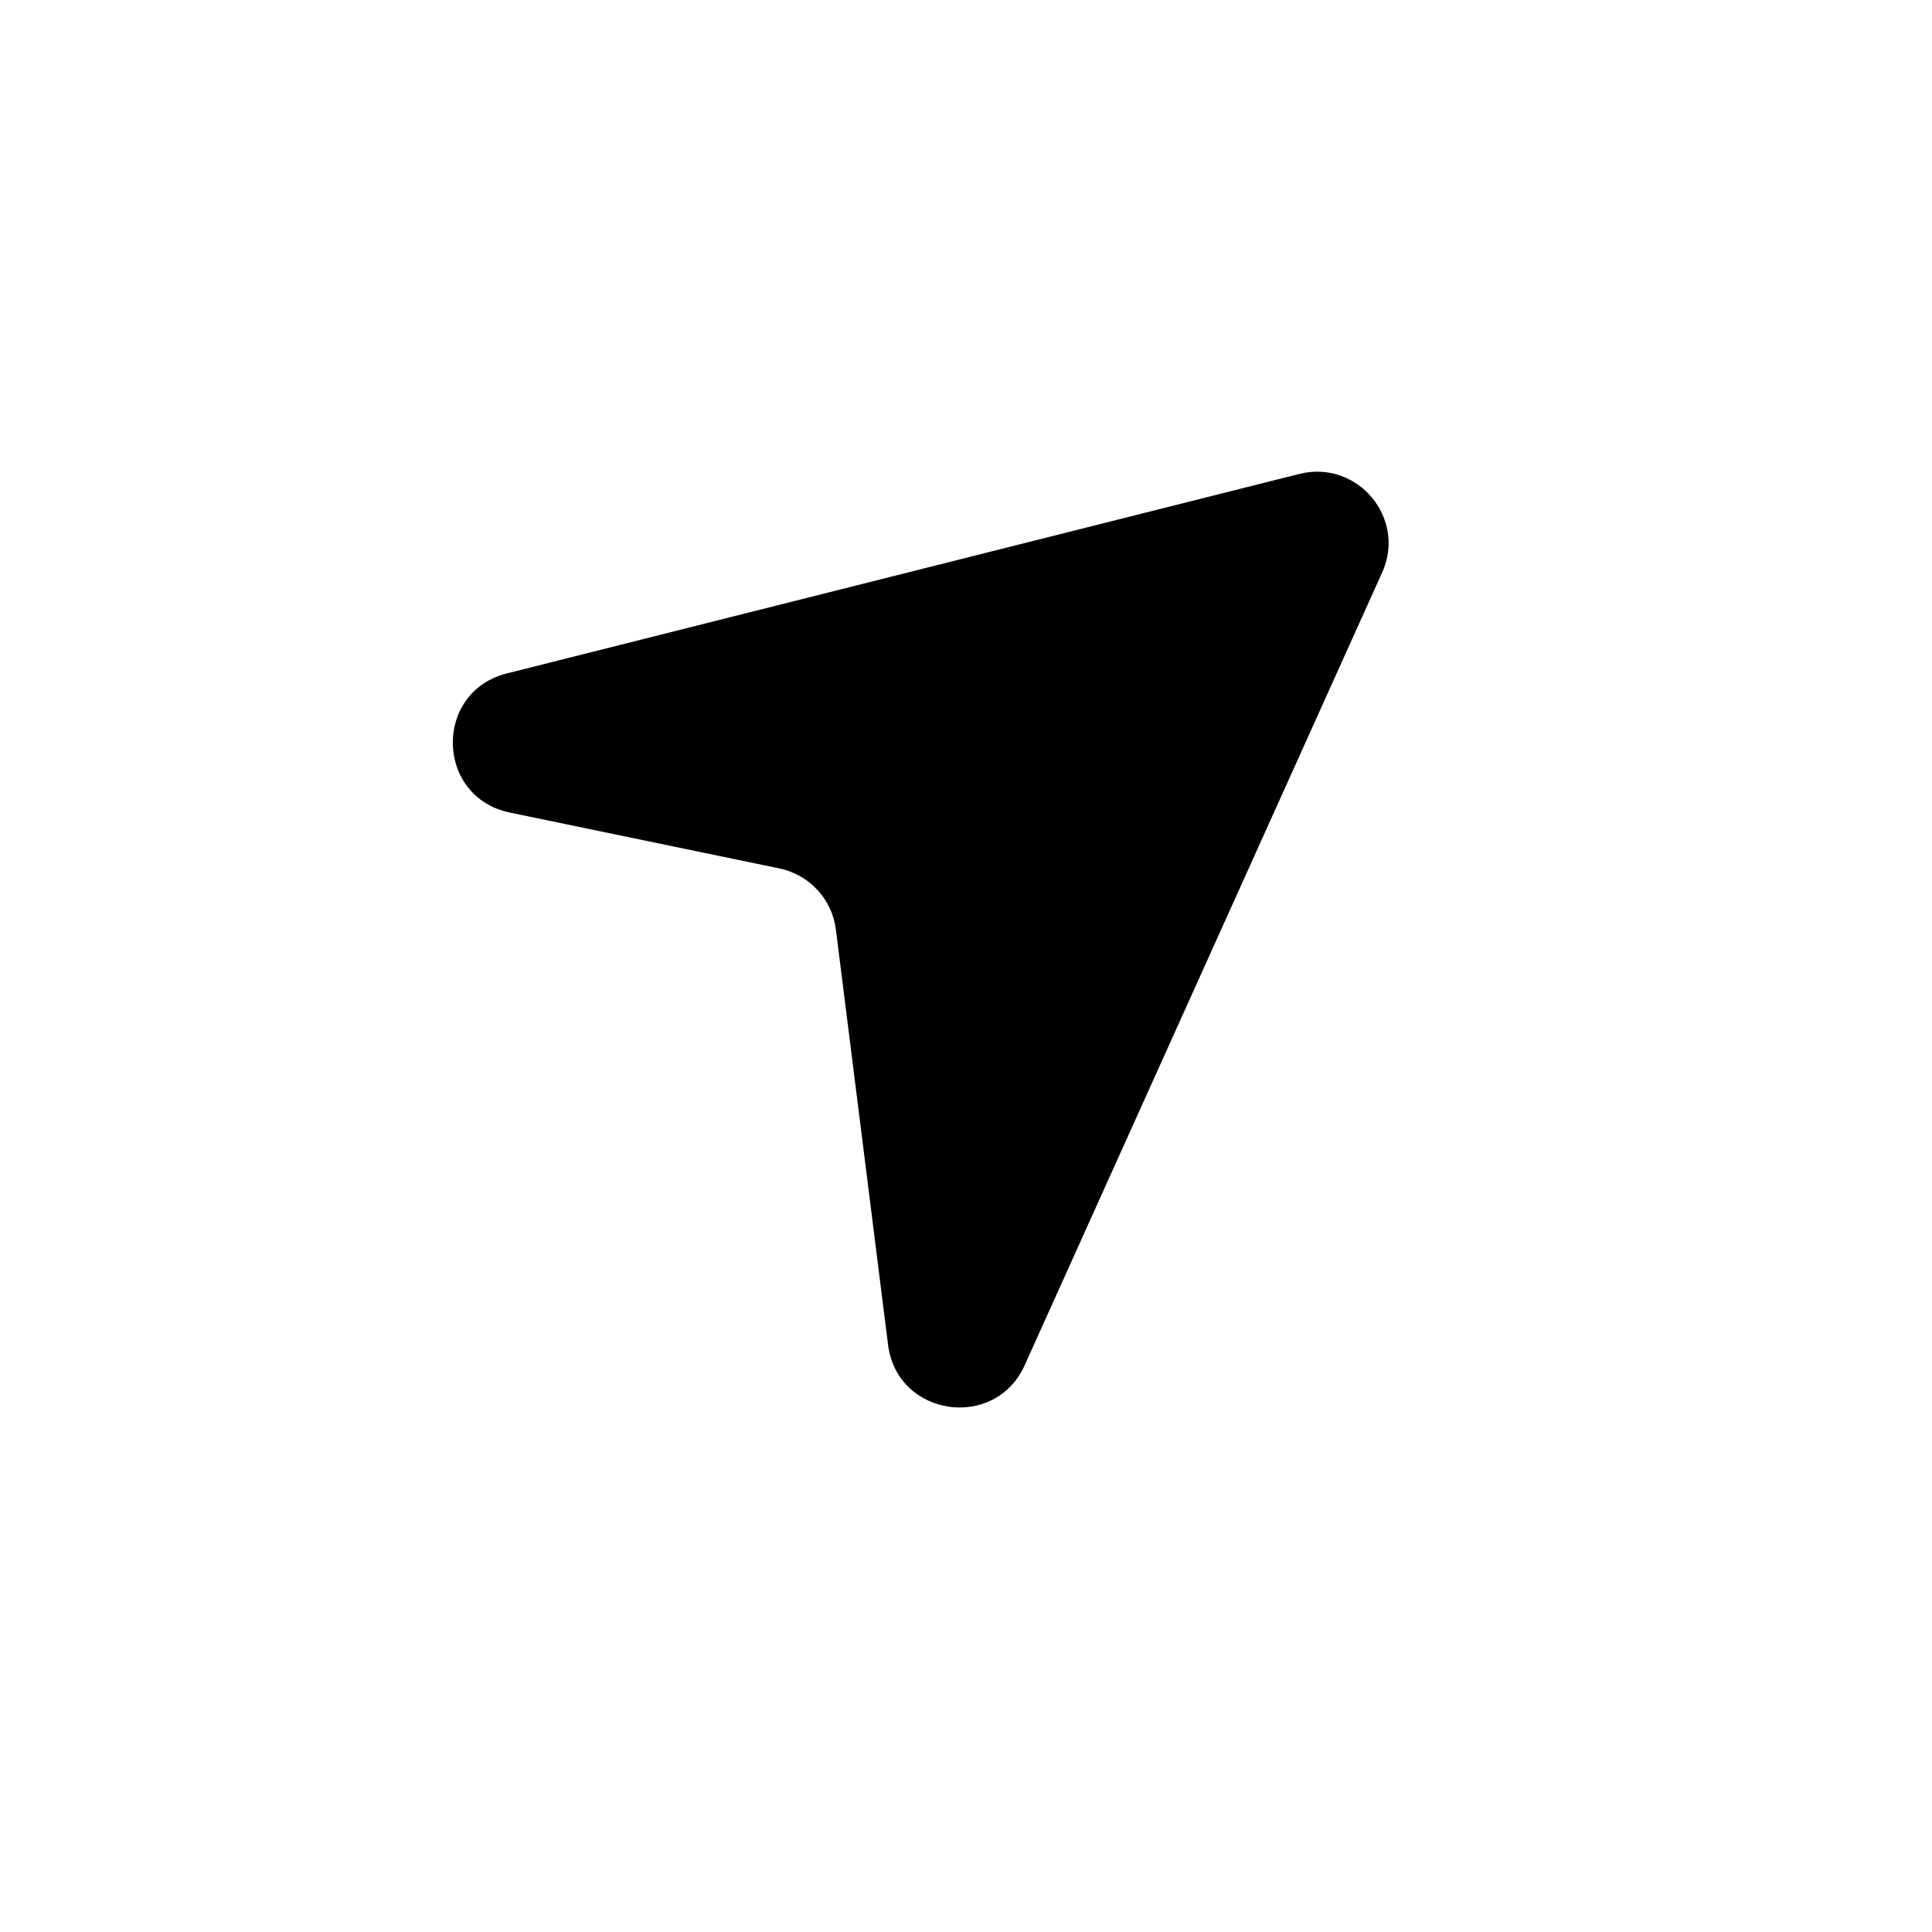
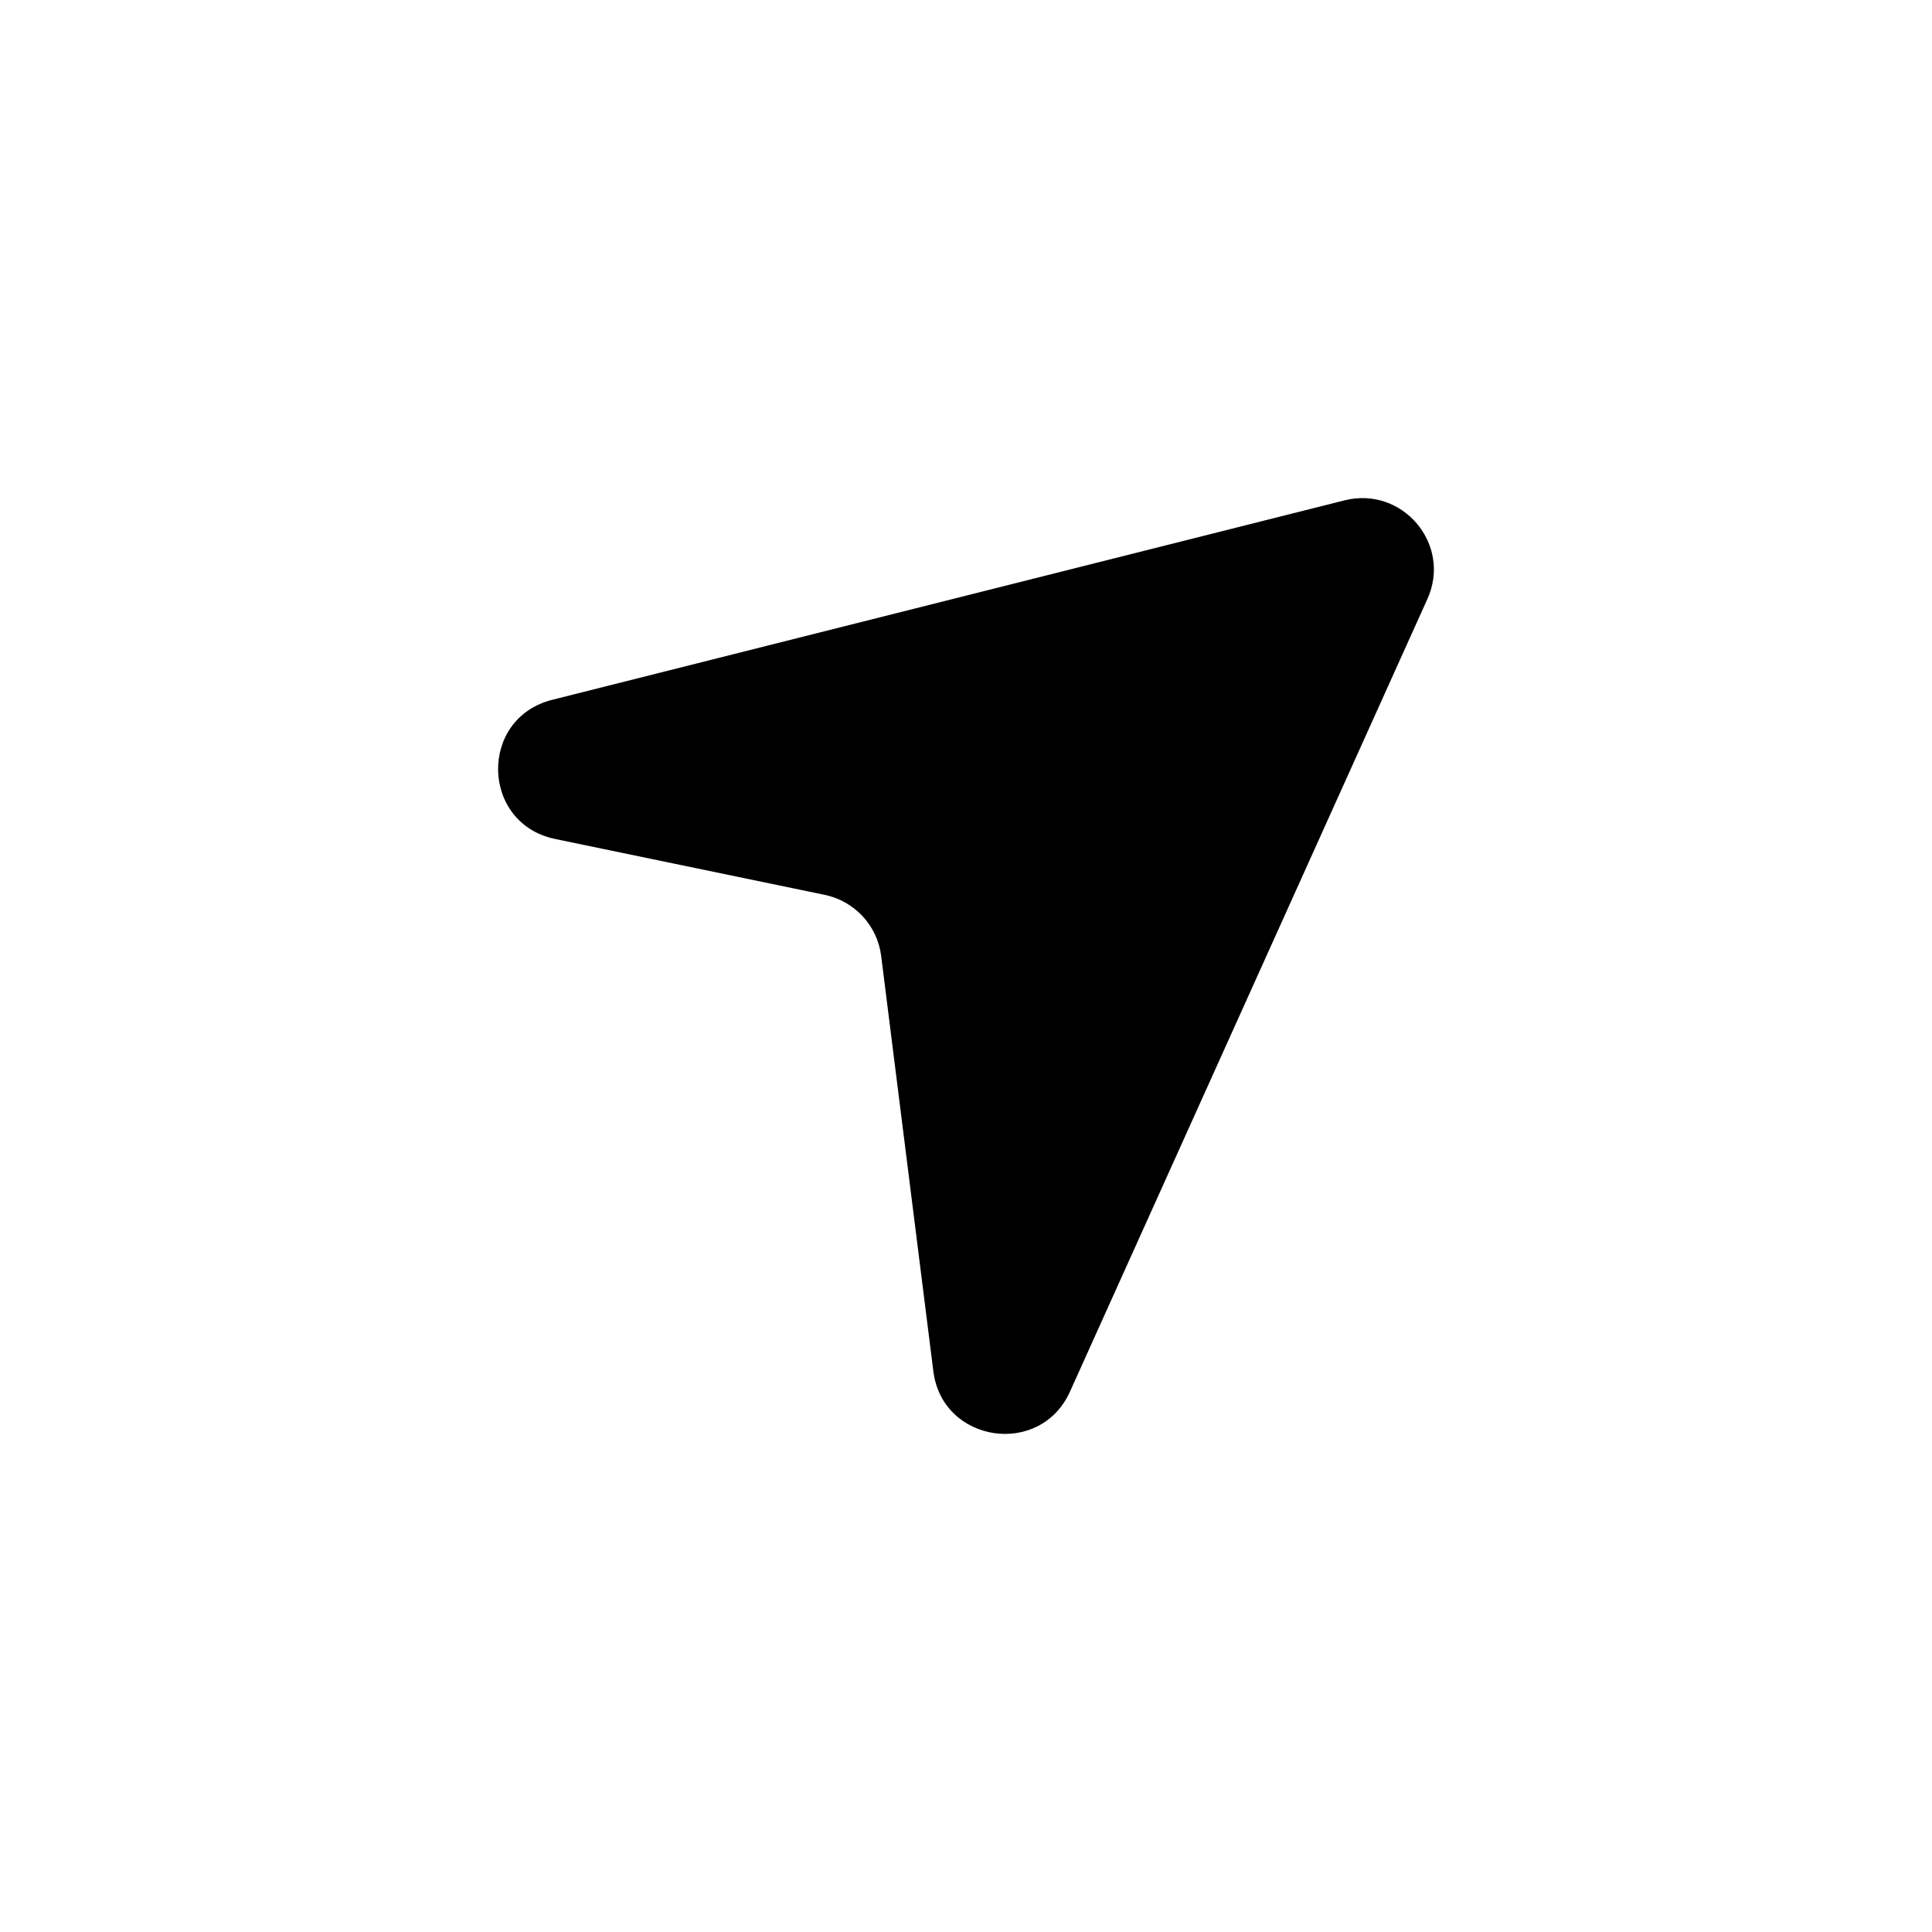
<svg xmlns="http://www.w3.org/2000/svg" width="512" height="512" viewBox="0 0 512 512" fill="none">
-   <path d="M344.295 125.603C359.702 121.725 372.8 137.271 366.289 151.709L271.544 361.816C263.672 379.272 237.734 375.399 235.348 356.412L221.516 246.322C220.508 238.293 214.485 231.79 206.531 230.141L135.133 215.341C115.389 211.248 114.796 183.38 134.348 178.458L344.295 125.603Z" fill="black" />
+   <path d="M356.295 132.603C371.702 128.725 384.8 144.271 378.289 158.709L283.544 368.816C275.672 386.272 249.734 382.399 247.348 363.412L233.516 253.322C232.508 245.293 226.485 238.79 218.531 237.141L147.133 222.341C127.389 218.248 126.796 190.38 146.348 185.458L356.295 132.603Z" fill="black" />
</svg>
